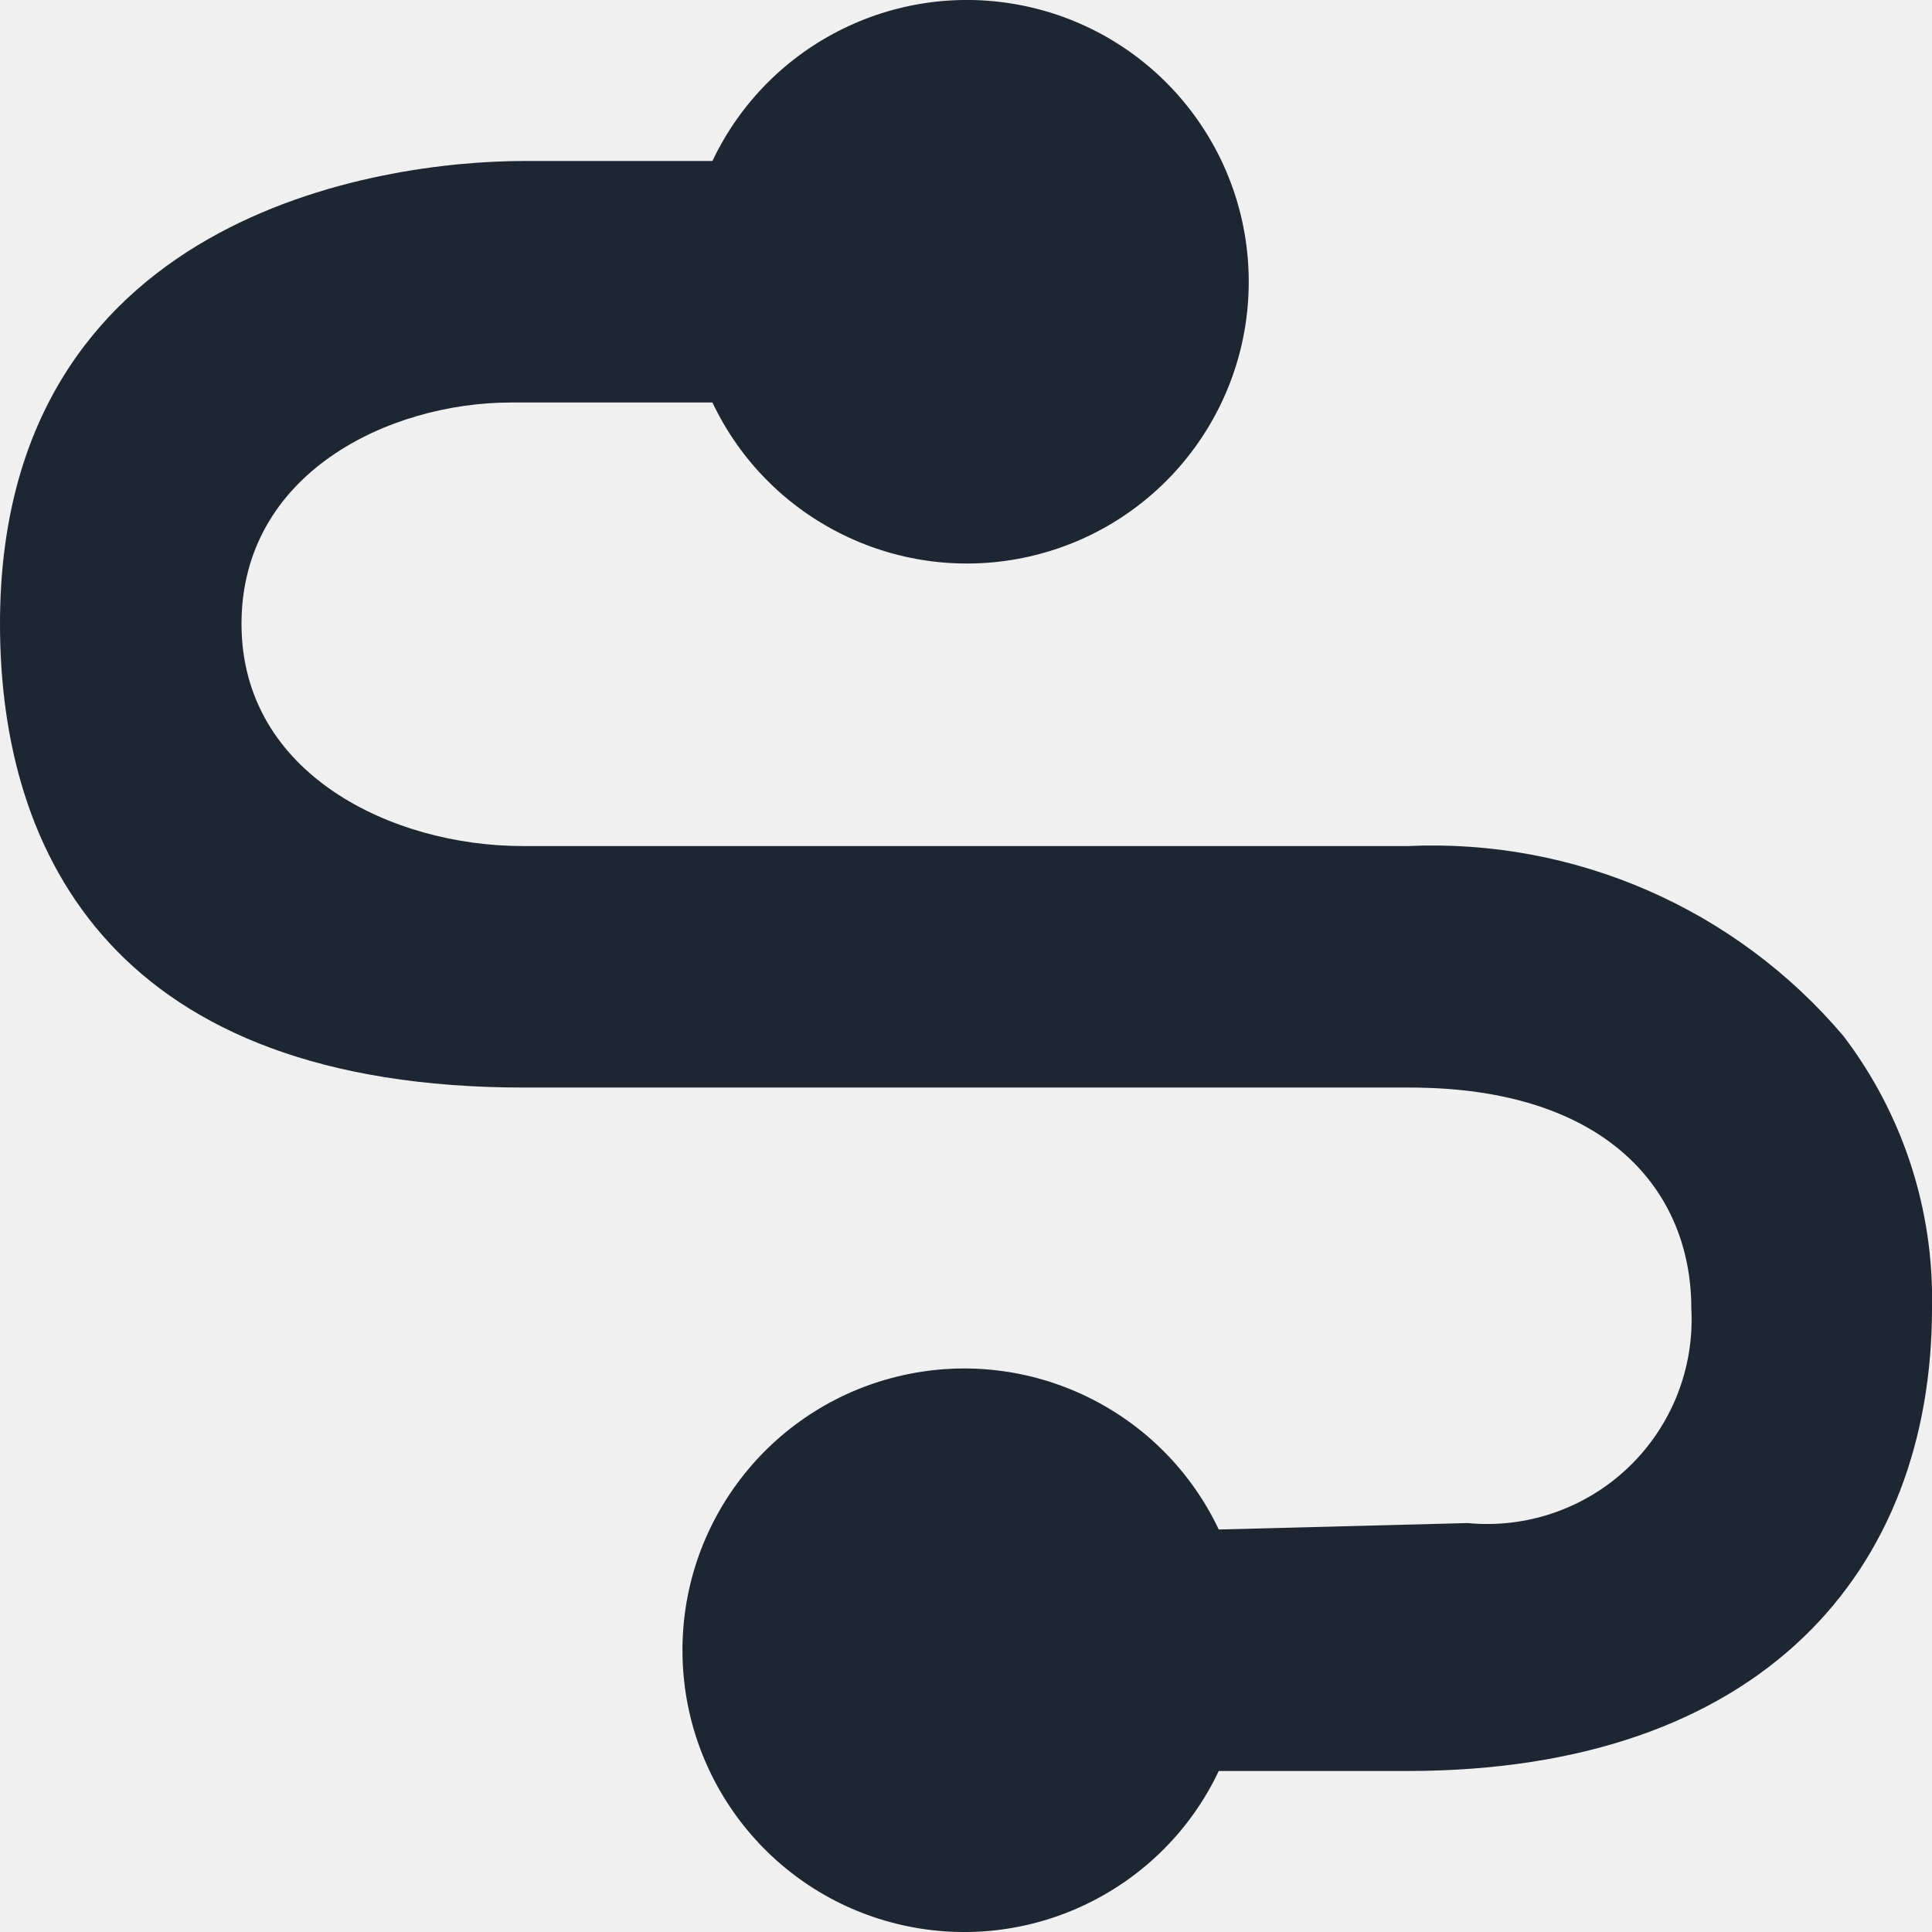
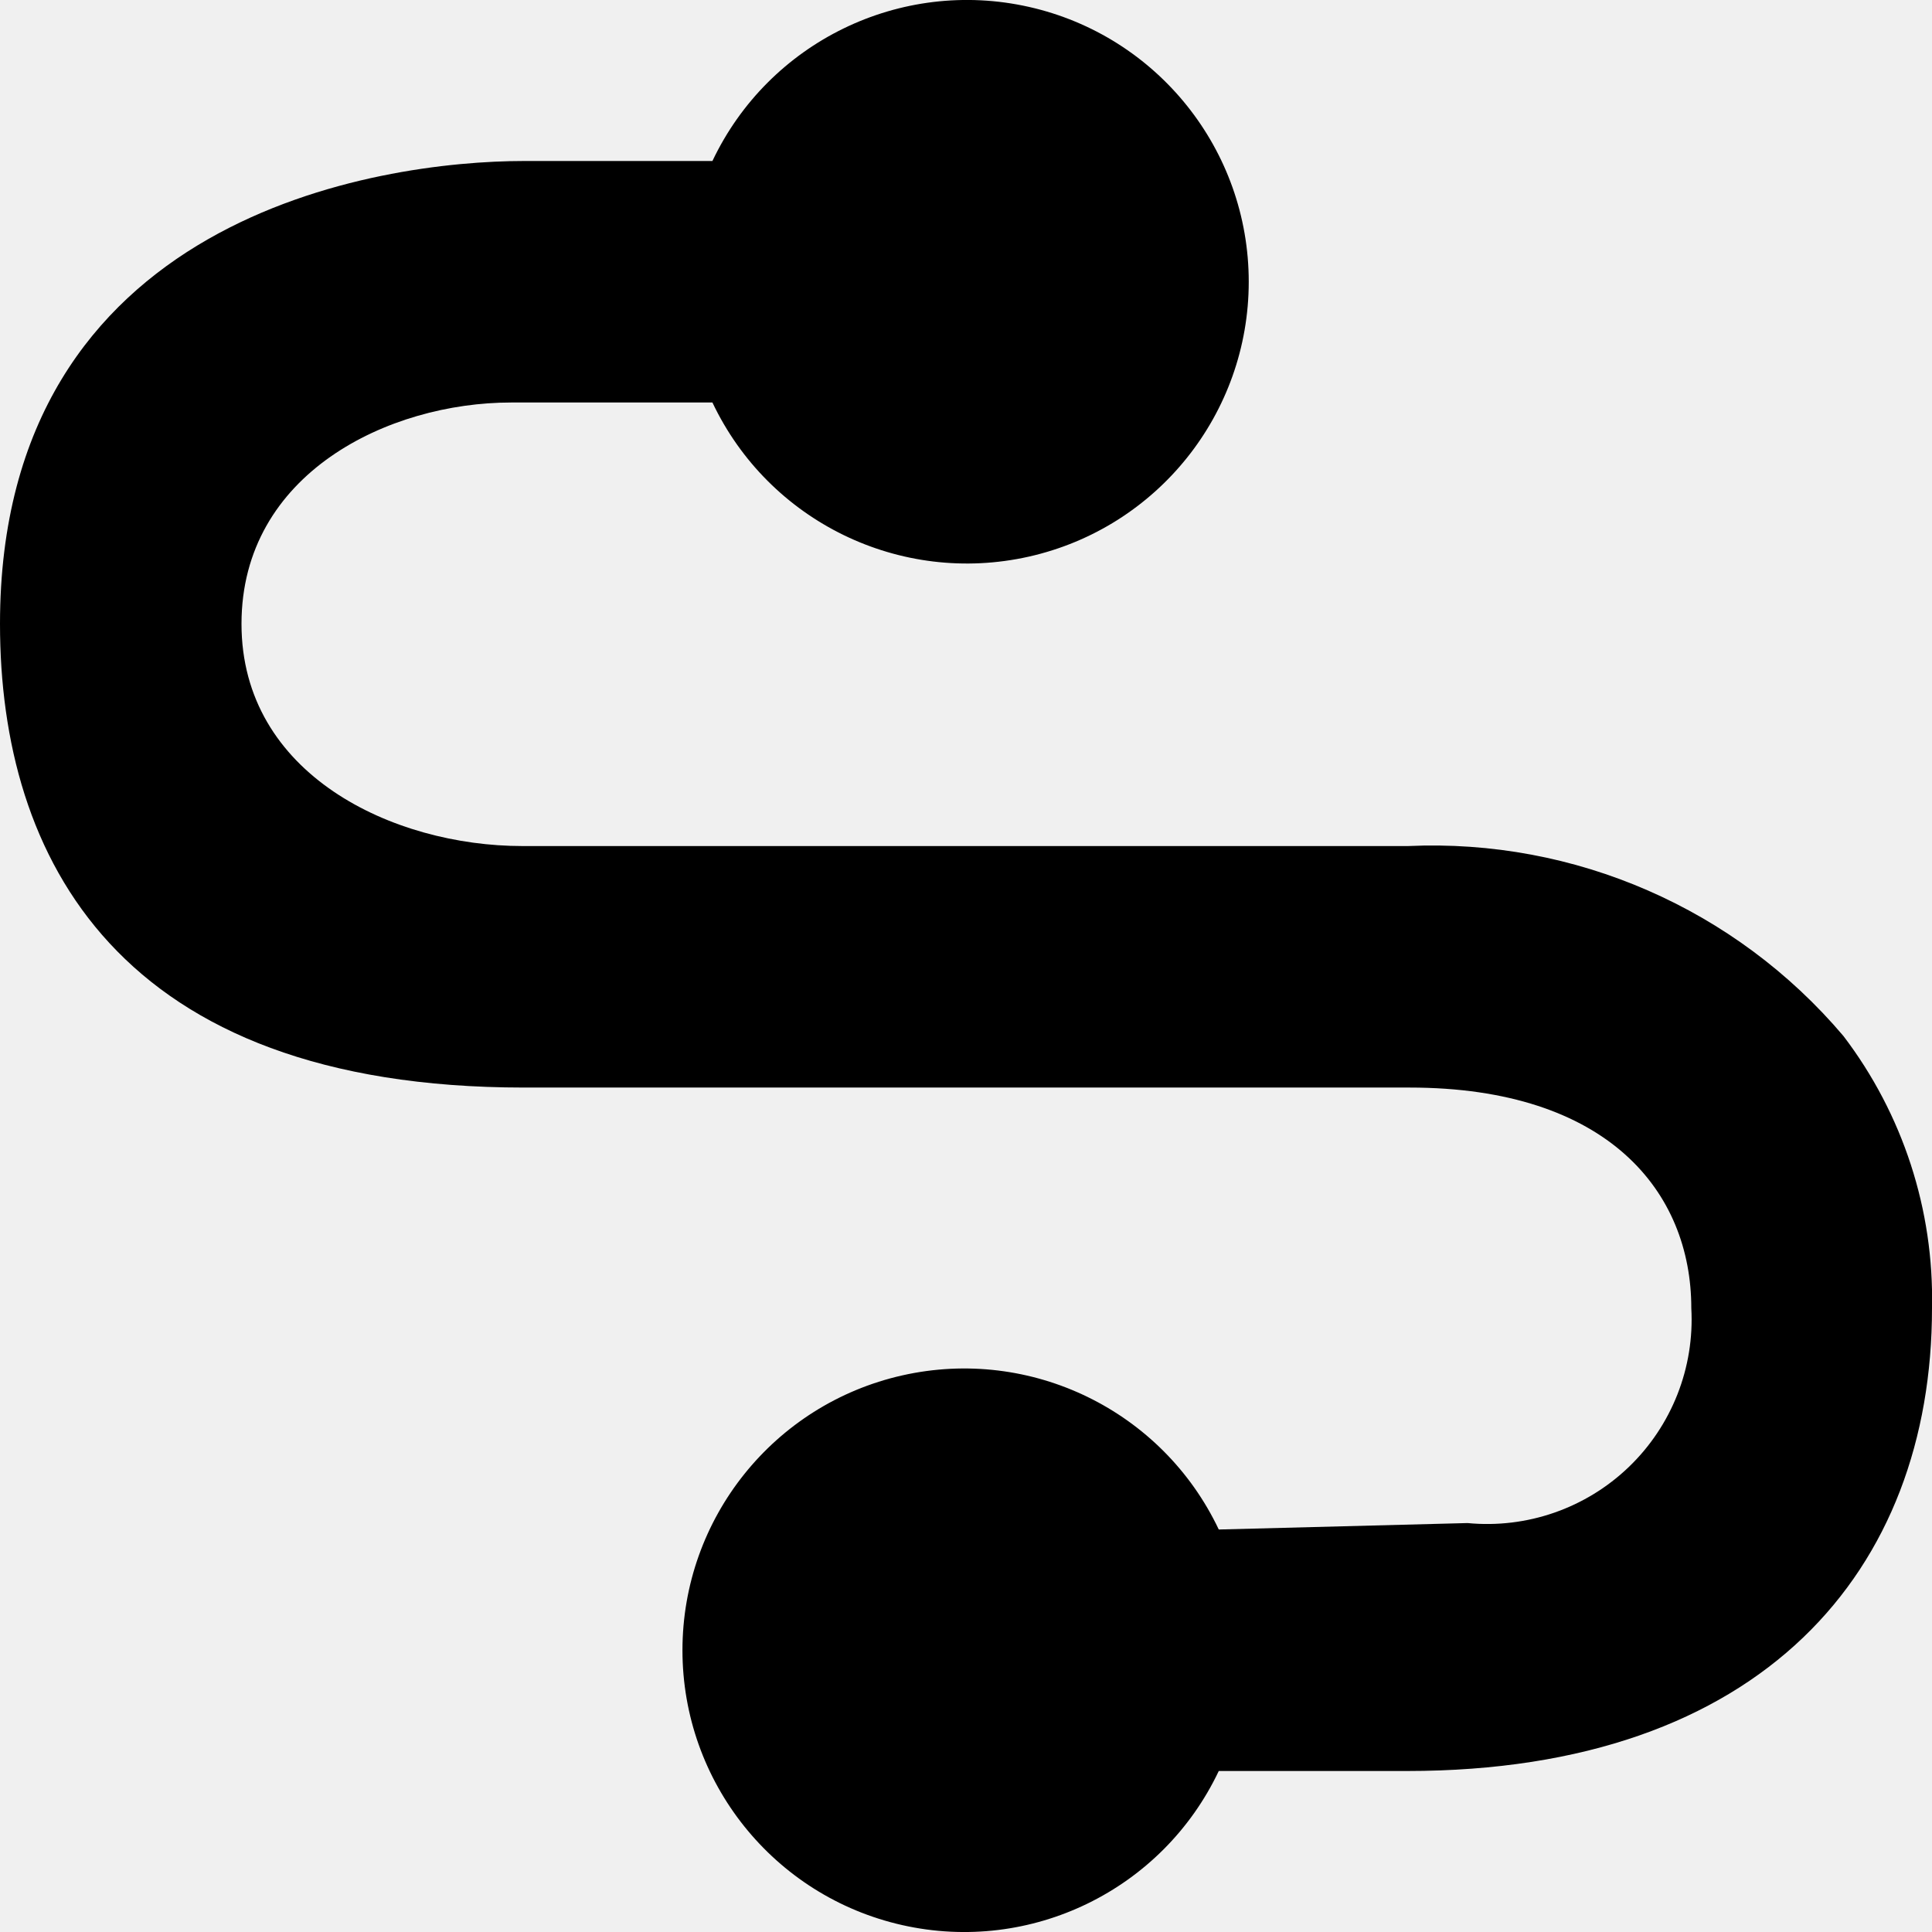
<svg xmlns="http://www.w3.org/2000/svg" id="Layer_1" data-name="Layer 1" viewBox="0 0 24 24">
  <defs>
-     <style>.cls-1{fill:#fff;}.cls-1,.cls-3{fill-rule:evenodd;}.cls-2{mask:url(#mask);}.cls-3{fill:#1d2631;}</style>
    <mask id="mask" x="0" y="0" width="24" height="24" maskUnits="userSpaceOnUse">
      <g transform="translate(0 0)">
        <g id="mask-2">
-           <polygon id="path-1" class="cls-1" points="0 0 24 0 24 24 0 24 0 0" />
+           <polygon id="path-1" fill="#fff" points="0 0 24 0 24 24 0 24 0 0" />
        </g>
      </g>
    </mask>
  </defs>
-   <g class="cls-2">
-     <path id="Journey" class="cls-3" d="M22.9,12.87a6.69,6.69,0,0,0-5.41-2.36h-11C4.88,10.51,3,9.62,3,7.75S4.83,5,6.35,5h2.5a3.5,3.5,0,1,0,0-3H6.51C4.71,2,0,2.68,0,7.75c0,2.9,1.46,5.76,6.51,5.76h11c2.47,0,3.5,1.3,3.5,2.74a2.54,2.54,0,0,1-2.78,2.67L15.14,19a3.5,3.5,0,1,0,0,3h2.34C21.9,22,24,19.5,24,16.25a5.39,5.39,0,0,0-1.1-3.38" transform="translate(0 0)" />
+   <g>
+     <path id="Journey" fill="#000" fill-rule="evenodd" d="M22.9,12.87a6.69,6.69,0,0,0-5.41-2.36h-11C4.88,10.51,3,9.62,3,7.75S4.83,5,6.35,5h2.5a3.5,3.5,0,1,0,0-3H6.51C4.71,2,0,2.68,0,7.75c0,2.9,1.46,5.76,6.51,5.76h11c2.47,0,3.5,1.3,3.5,2.74a2.54,2.54,0,0,1-2.78,2.67L15.14,19a3.5,3.5,0,1,0,0,3h2.34C21.9,22,24,19.5,24,16.25a5.39,5.39,0,0,0-1.1-3.38" transform="translate(0 0)" />
  </g>
</svg>
